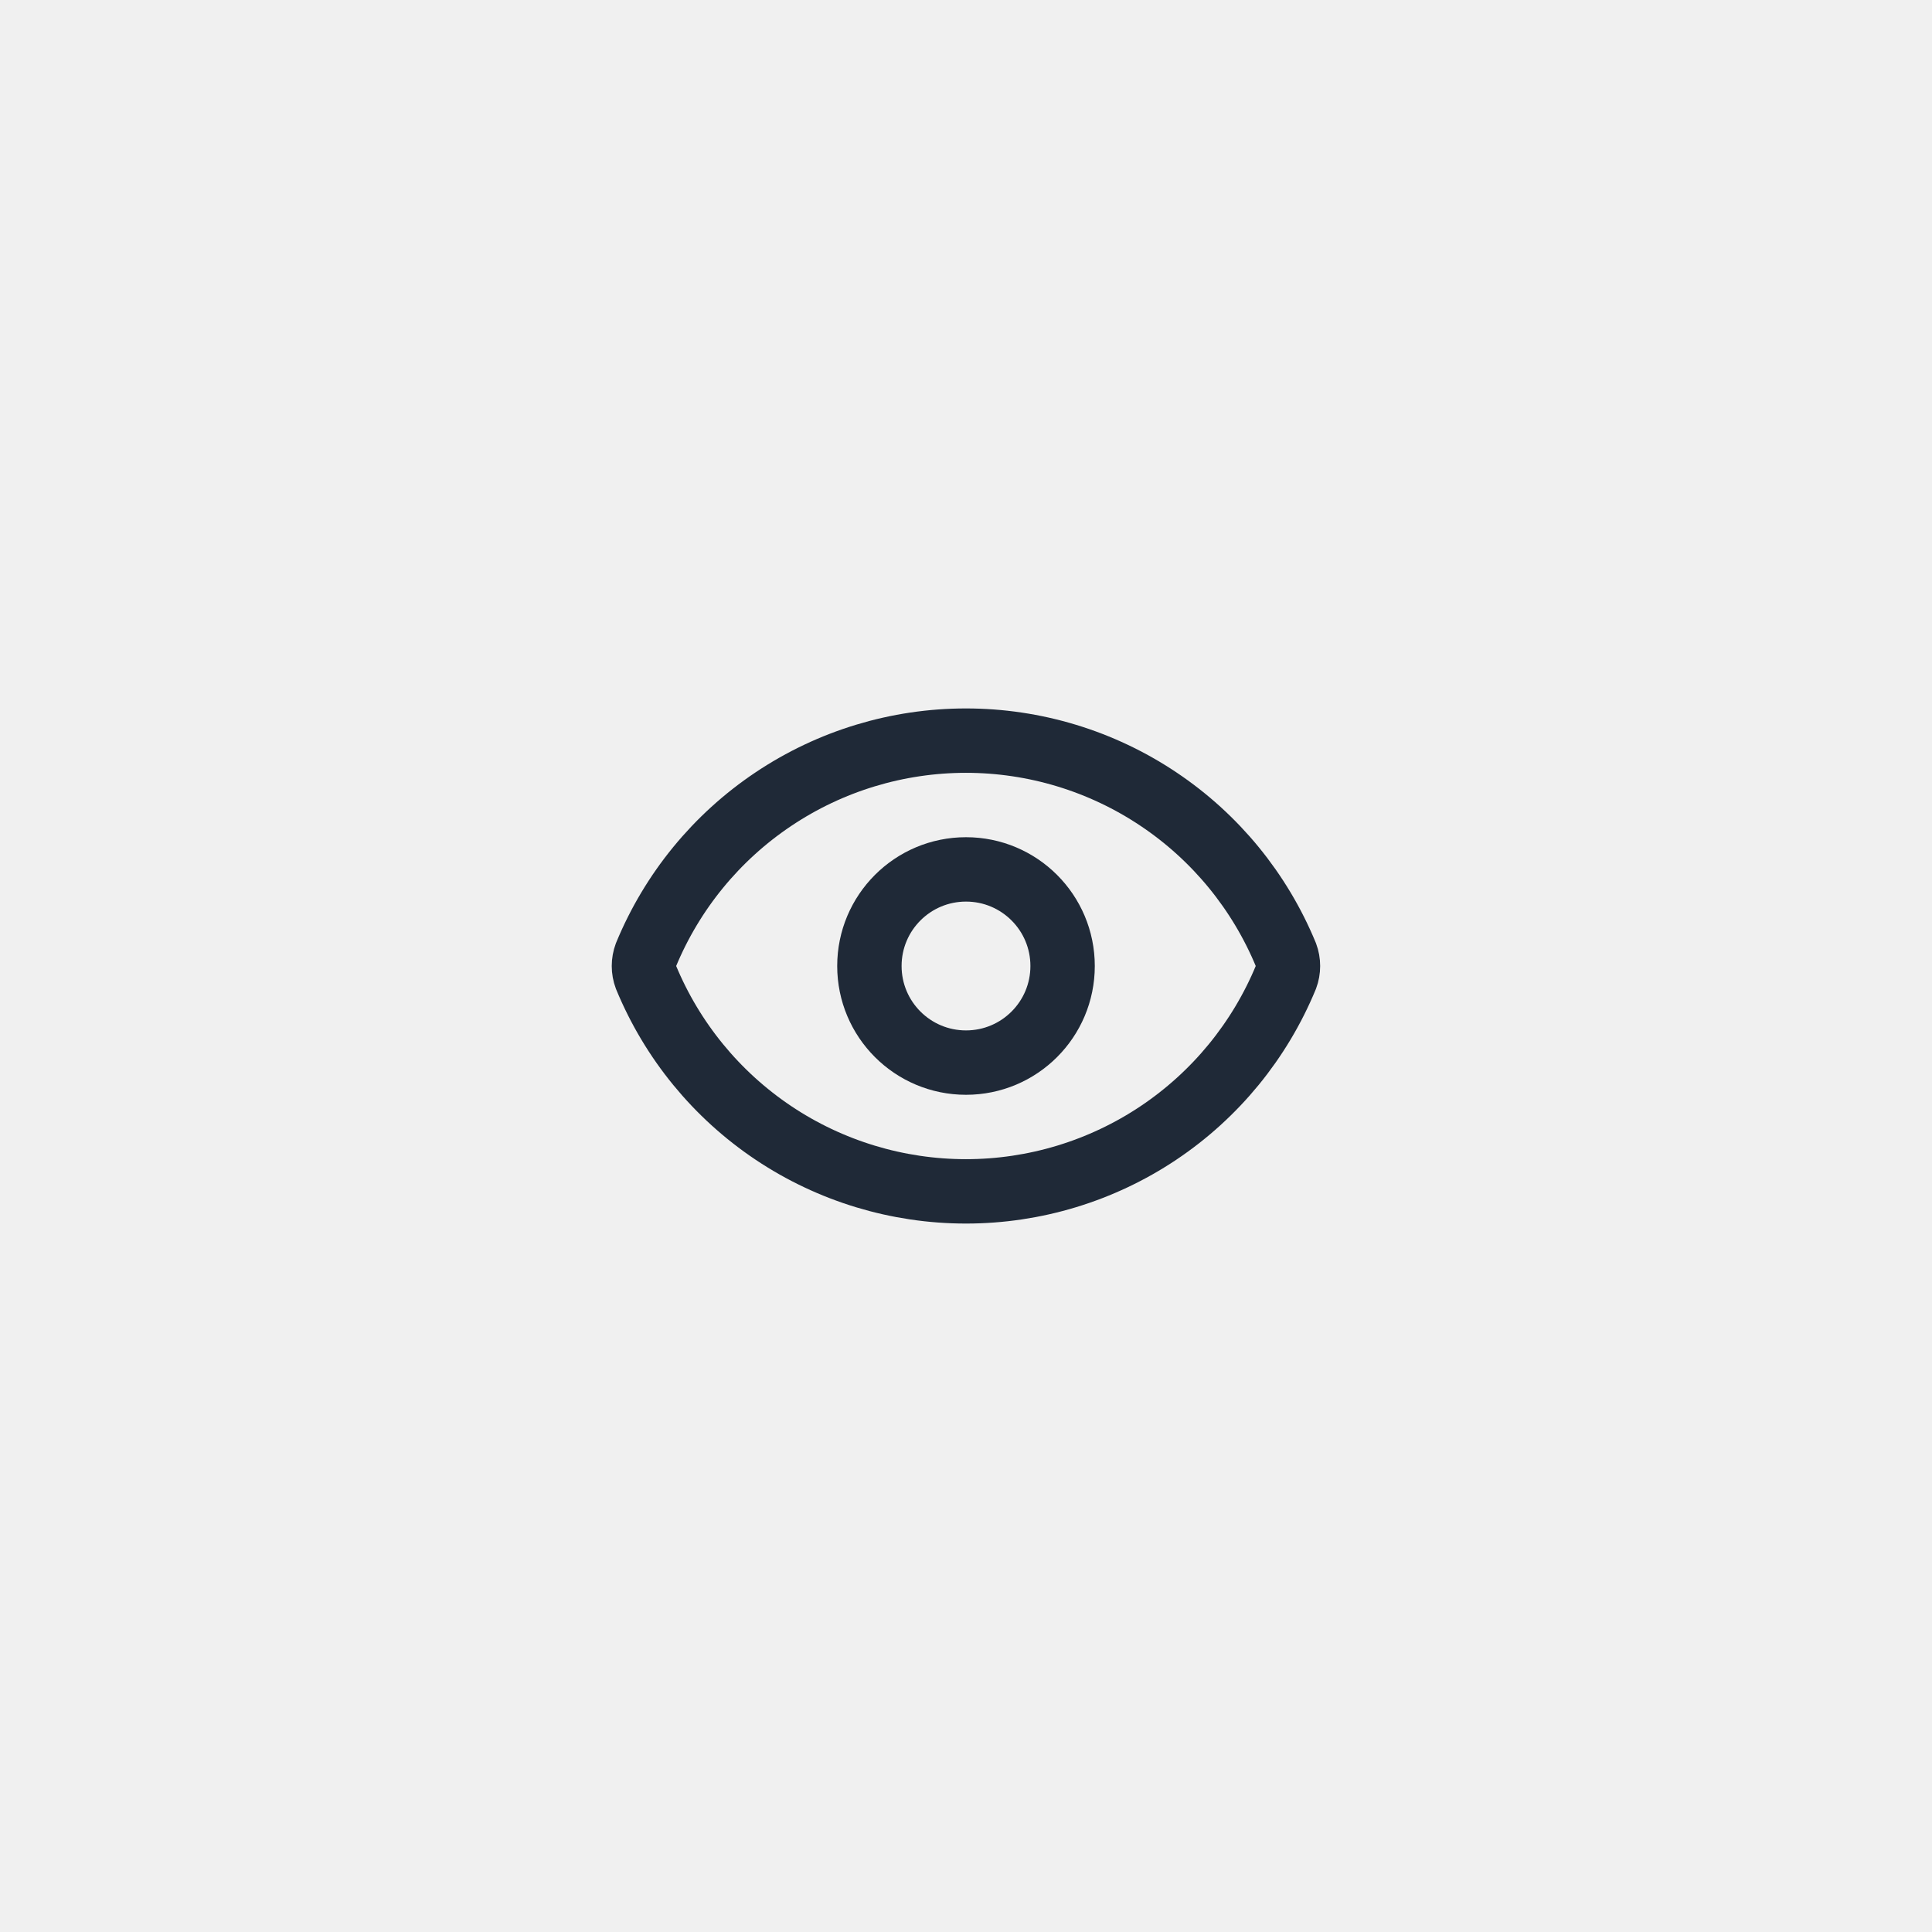
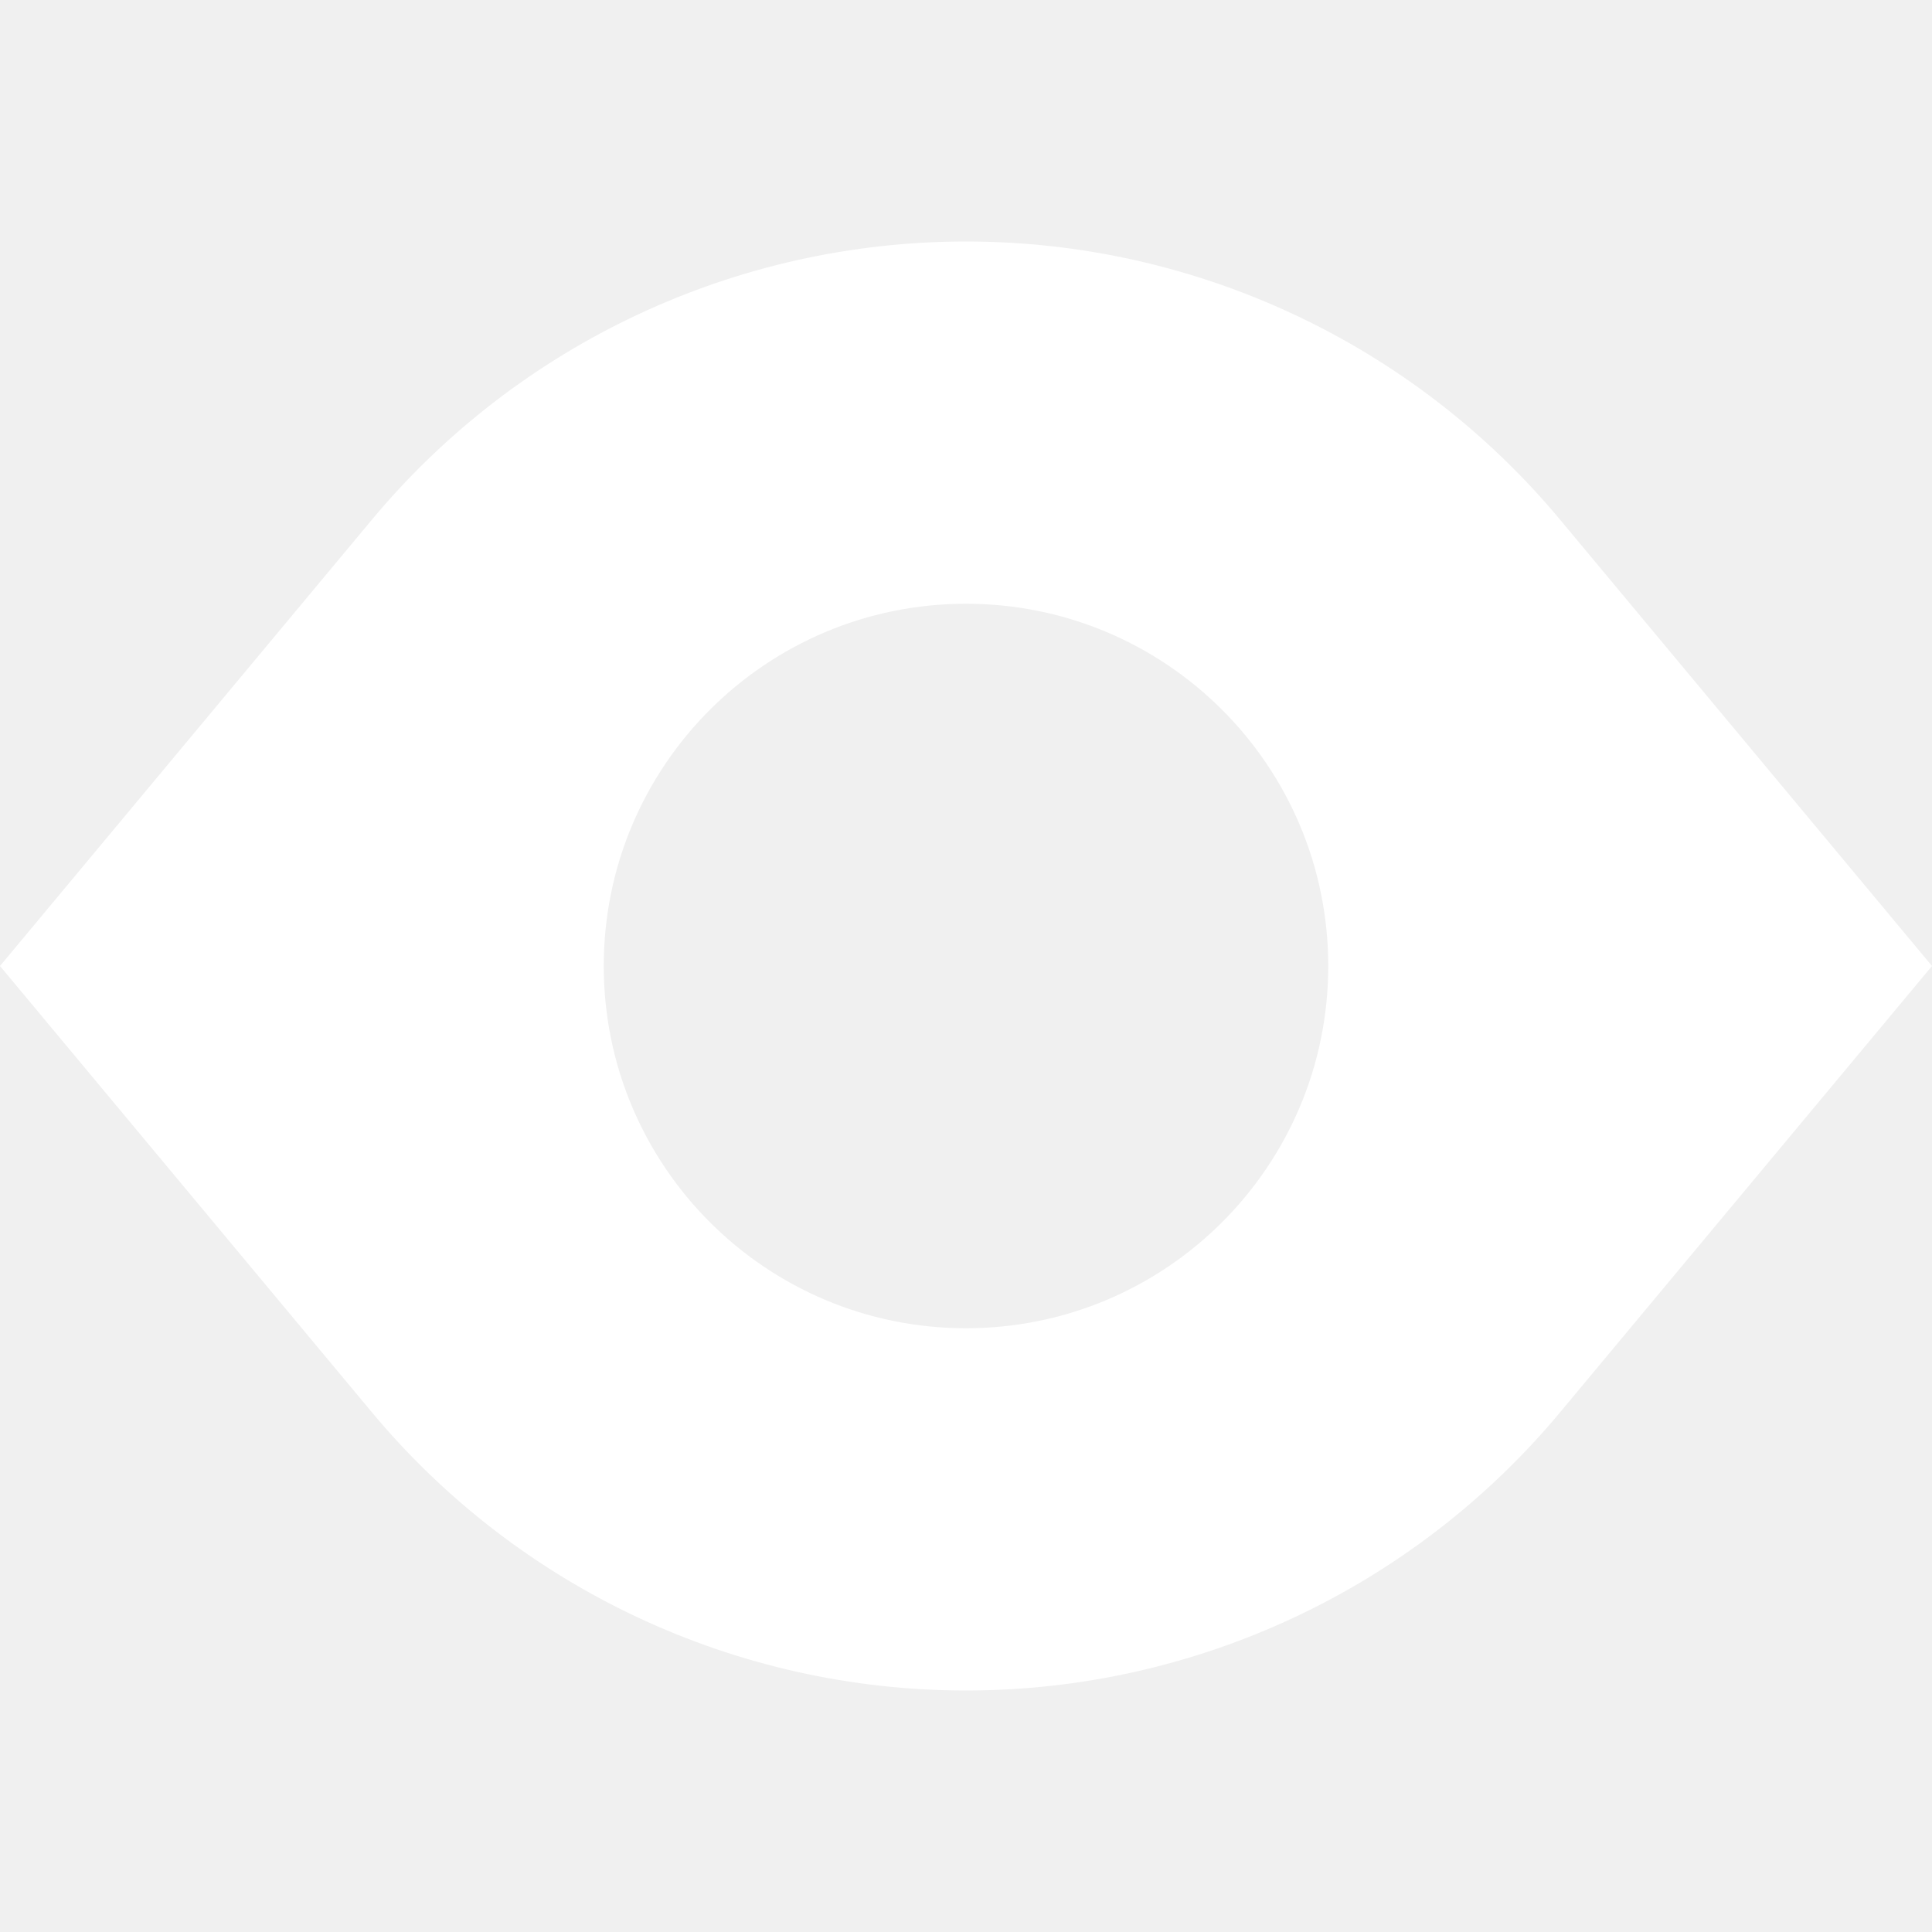
- <svg xmlns="http://www.w3.org/2000/svg" width="40" height="40" viewBox="0 0 40 40" fill="none">
-   <path d="M13.374 20.232C13.318 20.083 13.318 19.918 13.374 19.768C13.915 18.456 14.833 17.334 16.013 16.545C17.192 15.755 18.58 15.334 19.999 15.334C21.418 15.334 22.806 15.755 23.985 16.545C25.165 17.334 26.083 18.456 26.624 19.768C26.68 19.918 26.68 20.083 26.624 20.232C26.083 21.544 25.165 22.666 23.985 23.456C22.806 24.245 21.418 24.666 19.999 24.666C18.58 24.666 17.192 24.245 16.013 23.456C14.833 22.666 13.915 21.544 13.374 20.232Z" stroke="#1F2937" stroke-width="1.333" stroke-linecap="round" stroke-linejoin="round" />
-   <path d="M20 22C21.105 22 22 21.105 22 20C22 18.895 21.105 18 20 18C18.895 18 18 18.895 18 20C18 21.105 18.895 22 20 22Z" stroke="#1F2937" stroke-width="1.333" stroke-linecap="round" stroke-linejoin="round" />
+ <svg xmlns="http://www.w3.org/2000/svg" width="64px" height="64px" viewBox="0 0 16 16" fill="none">
+   <g id="SVGRepo_bgCarrier" stroke-width="0" />
+   <g id="SVGRepo_tracerCarrier" stroke-linecap="round" stroke-linejoin="round" />
+   <g id="SVGRepo_iconCarrier">
+     <path fill-rule="evenodd" clip-rule="evenodd" d="M0 8L3.079 4.305C4.296 2.844 6.099 2 8 2C9.901 2 11.704 2.844 12.921 4.305L16 8L12.921 11.695C11.704 13.156 9.901 14 8 14C6.099 14 4.296 13.156 3.079 11.695L0 8ZM8 11C9.657 11 11 9.657 11 8C11 6.343 9.657 5 8 5C6.343 5 5 6.343 5 8C5 9.657 6.343 11 8 11Z" fill="#FFF" />
+   </g>
</svg>
